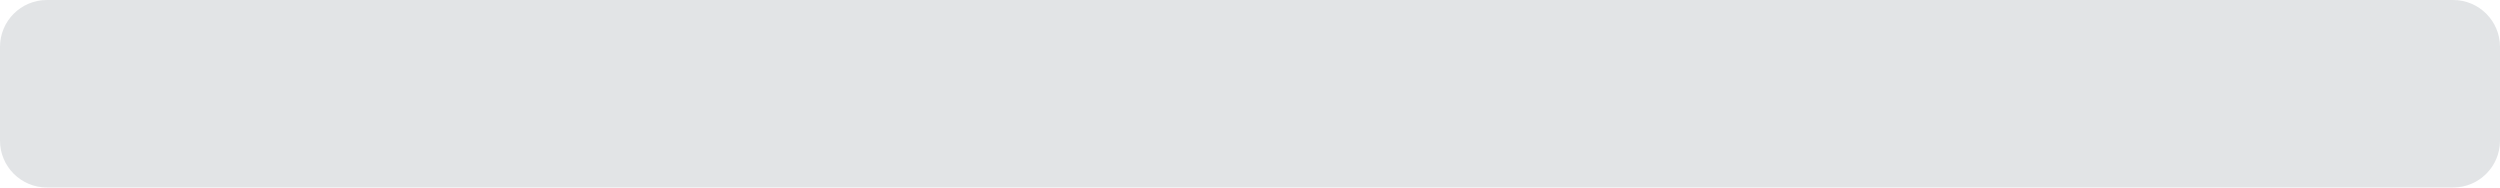
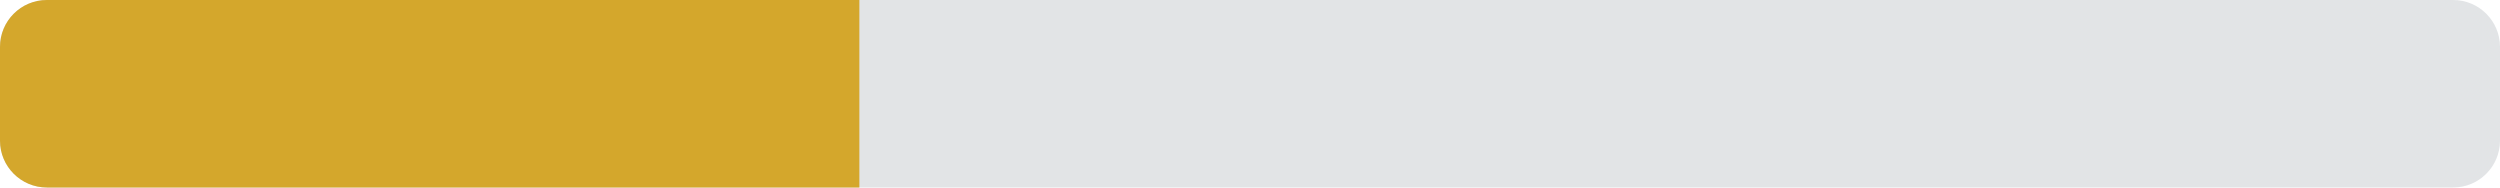
- <svg xmlns="http://www.w3.org/2000/svg" width="160" height="12" viewBox="0 0 160 12" role="img" aria-label="aws s3-bucket: 0 of 78 variables covered (blocked)">
+ <svg xmlns="http://www.w3.org/2000/svg" width="160" height="12" viewBox="0 0 160 12" role="img" aria-label="aws s3-bucket: 27 of 78 variables covered (partial)">
  <clipPath id="r">
    <rect width="160" height="12" rx="3" />
  </clipPath>
  <g clip-path="url(#r)">
    <rect width="160" height="12" fill="#8c959f" fill-opacity="0.25" />
+     <rect width="55" height="12" fill="#d4a72c" />
  </g>
</svg>
